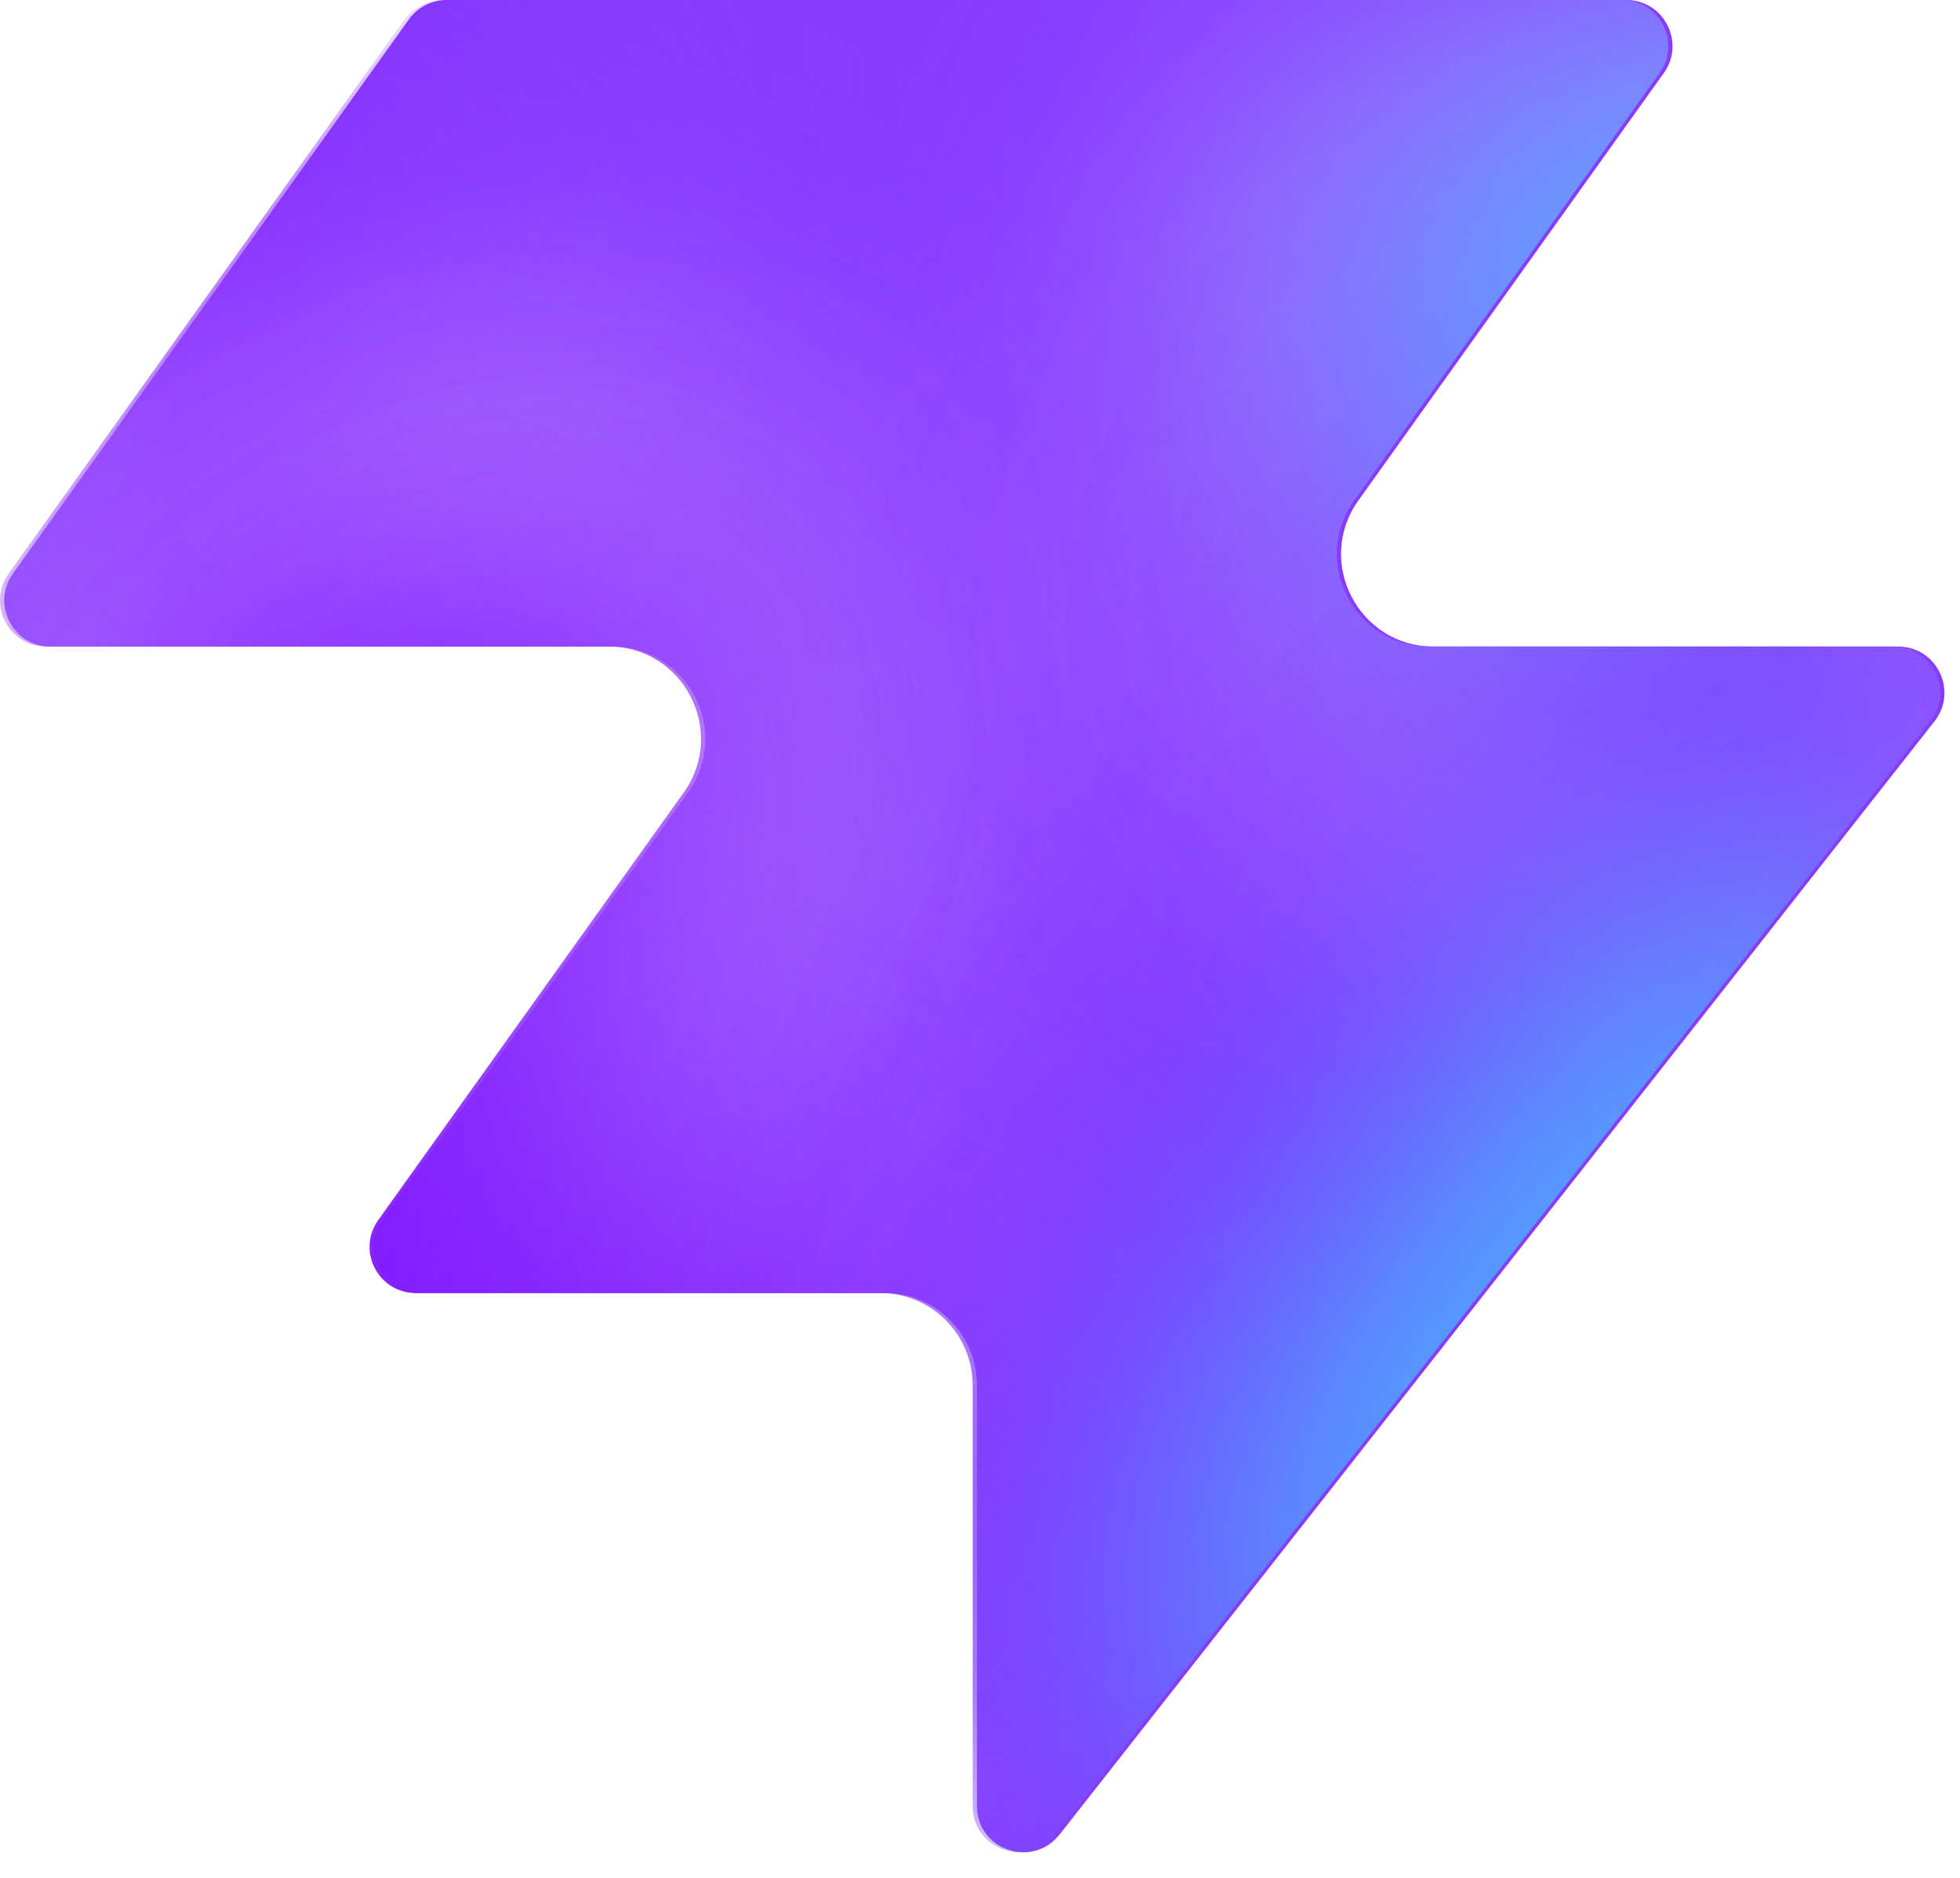
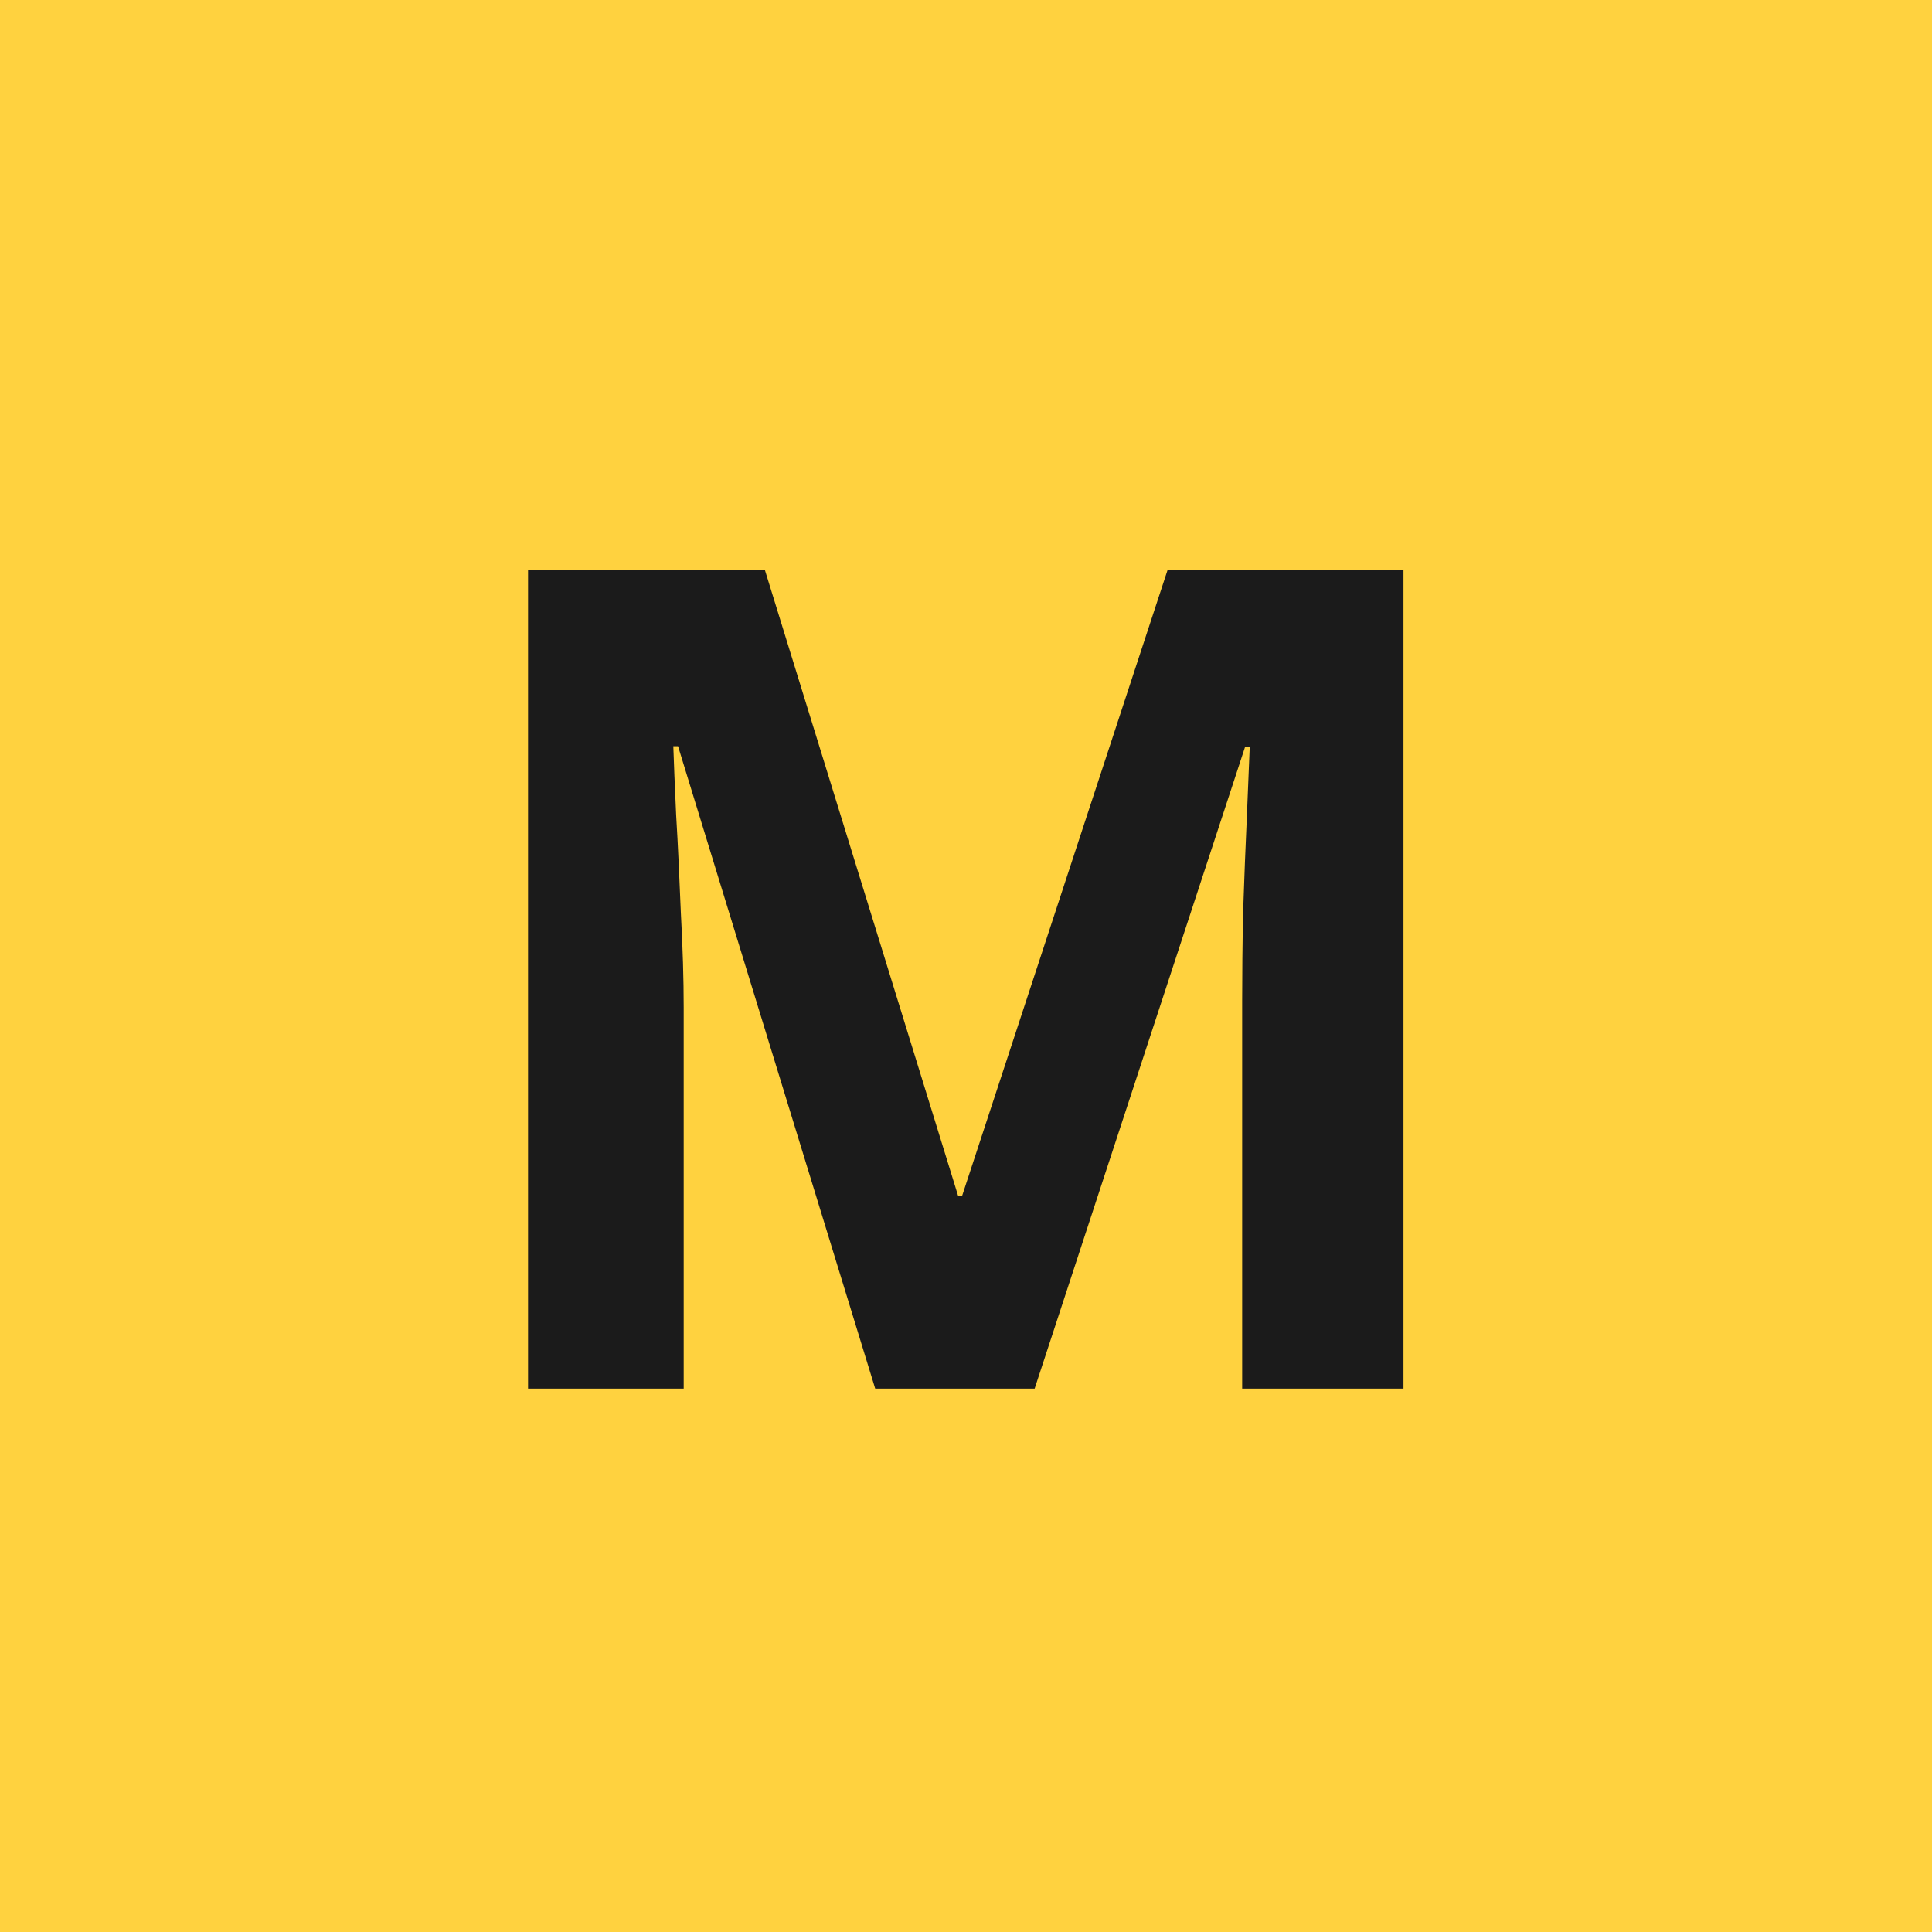
- <svg xmlns="http://www.w3.org/2000/svg" width="48" height="46" fill="none" viewBox="0 0 48 46">
-   <path fill="#863bff" d="M25.946 44.938c-.664.845-2.021.375-2.021-.698V33.937a2.26 2.26 0 0 0-2.262-2.262H10.287c-.92 0-1.456-1.04-.92-1.788l7.48-10.471c1.07-1.497 0-3.578-1.842-3.578H1.237c-.92 0-1.456-1.04-.92-1.788L10.013.474c.214-.297.556-.474.92-.474h28.894c.92 0 1.456 1.04.92 1.788l-7.48 10.471c-1.07 1.498 0 3.579 1.842 3.579h11.377c.943 0 1.473 1.088.89 1.83L25.947 44.94z" style="fill:#863bff;fill:color(display-p3 .525 .23 1);fill-opacity:1" />
-   <mask id="a" width="48" height="46" x="0" y="0" maskUnits="userSpaceOnUse" style="mask-type:alpha">
-     <path fill="#000" d="M25.842 44.938c-.664.844-2.021.375-2.021-.698V33.937a2.26 2.26 0 0 0-2.262-2.262H10.183c-.92 0-1.456-1.04-.92-1.788l7.48-10.471c1.07-1.498 0-3.579-1.842-3.579H1.133c-.92 0-1.456-1.04-.92-1.787L9.91.473c.214-.297.556-.474.92-.474h28.894c.92 0 1.456 1.04.92 1.788l-7.48 10.471c-1.07 1.498 0 3.578 1.842 3.578h11.377c.943 0 1.473 1.088.89 1.832L25.843 44.94z" style="fill:#000;fill-opacity:1" />
-   </mask>
-   <g mask="url(#a)">
-     <g filter="url(#b)">
-       <ellipse cx="5.508" cy="14.704" fill="#ede6ff" rx="5.508" ry="14.704" style="fill:#ede6ff;fill:color(display-p3 .927 .903 1);fill-opacity:1" transform="matrix(.00324 1 1 -.00324 -4.47 31.516)" />
-     </g>
-     <g filter="url(#c)">
-       <ellipse cx="10.399" cy="29.851" fill="#ede6ff" rx="10.399" ry="29.851" style="fill:#ede6ff;fill:color(display-p3 .927 .903 1);fill-opacity:1" transform="matrix(.00324 1 1 -.00324 -39.328 7.883)" />
-     </g>
-     <g filter="url(#d)">
-       <ellipse cx="5.508" cy="30.487" fill="#7e14ff" rx="5.508" ry="30.487" style="fill:#7e14ff;fill:color(display-p3 .492 .077 1);fill-opacity:1" transform="rotate(89.814 -25.913 -14.639)scale(1 -1)" />
-     </g>
-     <g filter="url(#e)">
-       <ellipse cx="5.508" cy="30.599" fill="#7e14ff" rx="5.508" ry="30.599" style="fill:#7e14ff;fill:color(display-p3 .492 .077 1);fill-opacity:1" transform="rotate(89.814 -32.644 -3.334)scale(1 -1)" />
-     </g>
-     <g filter="url(#f)">
-       <ellipse cx="5.508" cy="30.599" fill="#7e14ff" rx="5.508" ry="30.599" style="fill:#7e14ff;fill:color(display-p3 .492 .077 1);fill-opacity:1" transform="matrix(.00324 1 1 -.00324 -34.34 30.47)" />
-     </g>
-     <g filter="url(#g)">
-       <ellipse cx="14.072" cy="22.078" fill="#ede6ff" rx="14.072" ry="22.078" style="fill:#ede6ff;fill:color(display-p3 .927 .903 1);fill-opacity:1" transform="rotate(93.35 24.506 48.493)scale(-1 1)" />
-     </g>
-     <g filter="url(#h)">
-       <ellipse cx="3.47" cy="21.501" fill="#7e14ff" rx="3.47" ry="21.501" style="fill:#7e14ff;fill:color(display-p3 .492 .077 1);fill-opacity:1" transform="rotate(89.009 28.708 47.59)scale(-1 1)" />
-     </g>
-     <g filter="url(#i)">
-       <ellipse cx="3.47" cy="21.501" fill="#7e14ff" rx="3.47" ry="21.501" style="fill:#7e14ff;fill:color(display-p3 .492 .077 1);fill-opacity:1" transform="rotate(89.009 28.708 47.59)scale(-1 1)" />
-     </g>
-     <g filter="url(#j)">
-       <ellipse cx=".387" cy="8.972" fill="#7e14ff" rx="4.407" ry="29.108" style="fill:#7e14ff;fill:color(display-p3 .492 .077 1);fill-opacity:1" transform="rotate(39.51 .387 8.972)" />
-     </g>
-     <g filter="url(#k)">
-       <ellipse cx="47.523" cy="-6.092" fill="#7e14ff" rx="4.407" ry="29.108" style="fill:#7e14ff;fill:color(display-p3 .492 .077 1);fill-opacity:1" transform="rotate(37.892 47.523 -6.092)" />
-     </g>
-     <g filter="url(#l)">
-       <ellipse cx="41.412" cy="6.333" fill="#47bfff" rx="5.971" ry="9.665" style="fill:#47bfff;fill:color(display-p3 .28 .748 1);fill-opacity:1" transform="rotate(37.892 41.412 6.333)" />
-     </g>
-     <g filter="url(#m)">
-       <ellipse cx="-1.879" cy="38.332" fill="#7e14ff" rx="4.407" ry="29.108" style="fill:#7e14ff;fill:color(display-p3 .492 .077 1);fill-opacity:1" transform="rotate(37.892 -1.88 38.332)" />
-     </g>
-     <g filter="url(#n)">
-       <ellipse cx="-1.879" cy="38.332" fill="#7e14ff" rx="4.407" ry="29.108" style="fill:#7e14ff;fill:color(display-p3 .492 .077 1);fill-opacity:1" transform="rotate(37.892 -1.88 38.332)" />
-     </g>
-     <g filter="url(#o)">
-       <ellipse cx="35.651" cy="29.907" fill="#7e14ff" rx="4.407" ry="29.108" style="fill:#7e14ff;fill:color(display-p3 .492 .077 1);fill-opacity:1" transform="rotate(37.892 35.651 29.907)" />
-     </g>
-     <g filter="url(#p)">
-       <ellipse cx="38.418" cy="32.4" fill="#47bfff" rx="5.971" ry="15.297" style="fill:#47bfff;fill:color(display-p3 .28 .748 1);fill-opacity:1" transform="rotate(37.892 38.418 32.4)" />
-     </g>
-   </g>
-   <defs>
-     <filter id="b" width="60.045" height="41.654" x="-19.77" y="16.149" color-interpolation-filters="sRGB" filterUnits="userSpaceOnUse">
-       <feFlood flood-opacity="0" result="BackgroundImageFix" />
-       <feBlend in="SourceGraphic" in2="BackgroundImageFix" result="shape" />
-       <feGaussianBlur result="effect1_foregroundBlur_2002_17158" stdDeviation="7.659" />
-     </filter>
-     <filter id="c" width="90.34" height="51.437" x="-54.613" y="-7.533" color-interpolation-filters="sRGB" filterUnits="userSpaceOnUse">
-       <feFlood flood-opacity="0" result="BackgroundImageFix" />
-       <feBlend in="SourceGraphic" in2="BackgroundImageFix" result="shape" />
-       <feGaussianBlur result="effect1_foregroundBlur_2002_17158" stdDeviation="7.659" />
-     </filter>
-     <filter id="d" width="79.355" height="29.4" x="-49.64" y="2.03" color-interpolation-filters="sRGB" filterUnits="userSpaceOnUse">
-       <feFlood flood-opacity="0" result="BackgroundImageFix" />
-       <feBlend in="SourceGraphic" in2="BackgroundImageFix" result="shape" />
-       <feGaussianBlur result="effect1_foregroundBlur_2002_17158" stdDeviation="4.596" />
-     </filter>
-     <filter id="e" width="79.579" height="29.4" x="-45.045" y="20.029" color-interpolation-filters="sRGB" filterUnits="userSpaceOnUse">
-       <feFlood flood-opacity="0" result="BackgroundImageFix" />
-       <feBlend in="SourceGraphic" in2="BackgroundImageFix" result="shape" />
-       <feGaussianBlur result="effect1_foregroundBlur_2002_17158" stdDeviation="4.596" />
-     </filter>
-     <filter id="f" width="79.579" height="29.4" x="-43.513" y="21.178" color-interpolation-filters="sRGB" filterUnits="userSpaceOnUse">
-       <feFlood flood-opacity="0" result="BackgroundImageFix" />
-       <feBlend in="SourceGraphic" in2="BackgroundImageFix" result="shape" />
-       <feGaussianBlur result="effect1_foregroundBlur_2002_17158" stdDeviation="4.596" />
-     </filter>
-     <filter id="g" width="74.749" height="58.852" x="15.756" y="-17.901" color-interpolation-filters="sRGB" filterUnits="userSpaceOnUse">
-       <feFlood flood-opacity="0" result="BackgroundImageFix" />
-       <feBlend in="SourceGraphic" in2="BackgroundImageFix" result="shape" />
-       <feGaussianBlur result="effect1_foregroundBlur_2002_17158" stdDeviation="7.659" />
-     </filter>
-     <filter id="h" width="61.377" height="25.362" x="23.548" y="2.284" color-interpolation-filters="sRGB" filterUnits="userSpaceOnUse">
-       <feFlood flood-opacity="0" result="BackgroundImageFix" />
-       <feBlend in="SourceGraphic" in2="BackgroundImageFix" result="shape" />
-       <feGaussianBlur result="effect1_foregroundBlur_2002_17158" stdDeviation="4.596" />
-     </filter>
-     <filter id="i" width="61.377" height="25.362" x="23.548" y="2.284" color-interpolation-filters="sRGB" filterUnits="userSpaceOnUse">
-       <feFlood flood-opacity="0" result="BackgroundImageFix" />
-       <feBlend in="SourceGraphic" in2="BackgroundImageFix" result="shape" />
-       <feGaussianBlur result="effect1_foregroundBlur_2002_17158" stdDeviation="4.596" />
-     </filter>
-     <filter id="j" width="56.045" height="63.649" x="-27.636" y="-22.853" color-interpolation-filters="sRGB" filterUnits="userSpaceOnUse">
-       <feFlood flood-opacity="0" result="BackgroundImageFix" />
-       <feBlend in="SourceGraphic" in2="BackgroundImageFix" result="shape" />
-       <feGaussianBlur result="effect1_foregroundBlur_2002_17158" stdDeviation="4.596" />
-     </filter>
-     <filter id="k" width="54.814" height="64.646" x="20.116" y="-38.415" color-interpolation-filters="sRGB" filterUnits="userSpaceOnUse">
-       <feFlood flood-opacity="0" result="BackgroundImageFix" />
-       <feBlend in="SourceGraphic" in2="BackgroundImageFix" result="shape" />
-       <feGaussianBlur result="effect1_foregroundBlur_2002_17158" stdDeviation="4.596" />
-     </filter>
-     <filter id="l" width="33.541" height="35.313" x="24.641" y="-11.323" color-interpolation-filters="sRGB" filterUnits="userSpaceOnUse">
-       <feFlood flood-opacity="0" result="BackgroundImageFix" />
-       <feBlend in="SourceGraphic" in2="BackgroundImageFix" result="shape" />
-       <feGaussianBlur result="effect1_foregroundBlur_2002_17158" stdDeviation="4.596" />
-     </filter>
-     <filter id="m" width="54.814" height="64.646" x="-29.286" y="6.009" color-interpolation-filters="sRGB" filterUnits="userSpaceOnUse">
-       <feFlood flood-opacity="0" result="BackgroundImageFix" />
-       <feBlend in="SourceGraphic" in2="BackgroundImageFix" result="shape" />
-       <feGaussianBlur result="effect1_foregroundBlur_2002_17158" stdDeviation="4.596" />
-     </filter>
-     <filter id="n" width="54.814" height="64.646" x="-29.286" y="6.009" color-interpolation-filters="sRGB" filterUnits="userSpaceOnUse">
-       <feFlood flood-opacity="0" result="BackgroundImageFix" />
-       <feBlend in="SourceGraphic" in2="BackgroundImageFix" result="shape" />
-       <feGaussianBlur result="effect1_foregroundBlur_2002_17158" stdDeviation="4.596" />
-     </filter>
-     <filter id="o" width="54.814" height="64.646" x="8.244" y="-2.416" color-interpolation-filters="sRGB" filterUnits="userSpaceOnUse">
-       <feFlood flood-opacity="0" result="BackgroundImageFix" />
-       <feBlend in="SourceGraphic" in2="BackgroundImageFix" result="shape" />
-       <feGaussianBlur result="effect1_foregroundBlur_2002_17158" stdDeviation="4.596" />
-     </filter>
-     <filter id="p" width="39.409" height="43.623" x="18.713" y="10.588" color-interpolation-filters="sRGB" filterUnits="userSpaceOnUse">
-       <feFlood flood-opacity="0" result="BackgroundImageFix" />
-       <feBlend in="SourceGraphic" in2="BackgroundImageFix" result="shape" />
-       <feGaussianBlur result="effect1_foregroundBlur_2002_17158" stdDeviation="4.596" />
-     </filter>
-   </defs>
+ <svg xmlns="http://www.w3.org/2000/svg" viewBox="0 0 32 32">
+   <rect width="32" height="32" fill="#ffd23f" />
+   <text x="16" y="23" font-family="system-ui, sans-serif" font-size="19" font-weight="800" text-anchor="middle" fill="#1b1b1b">M</text>
</svg>
